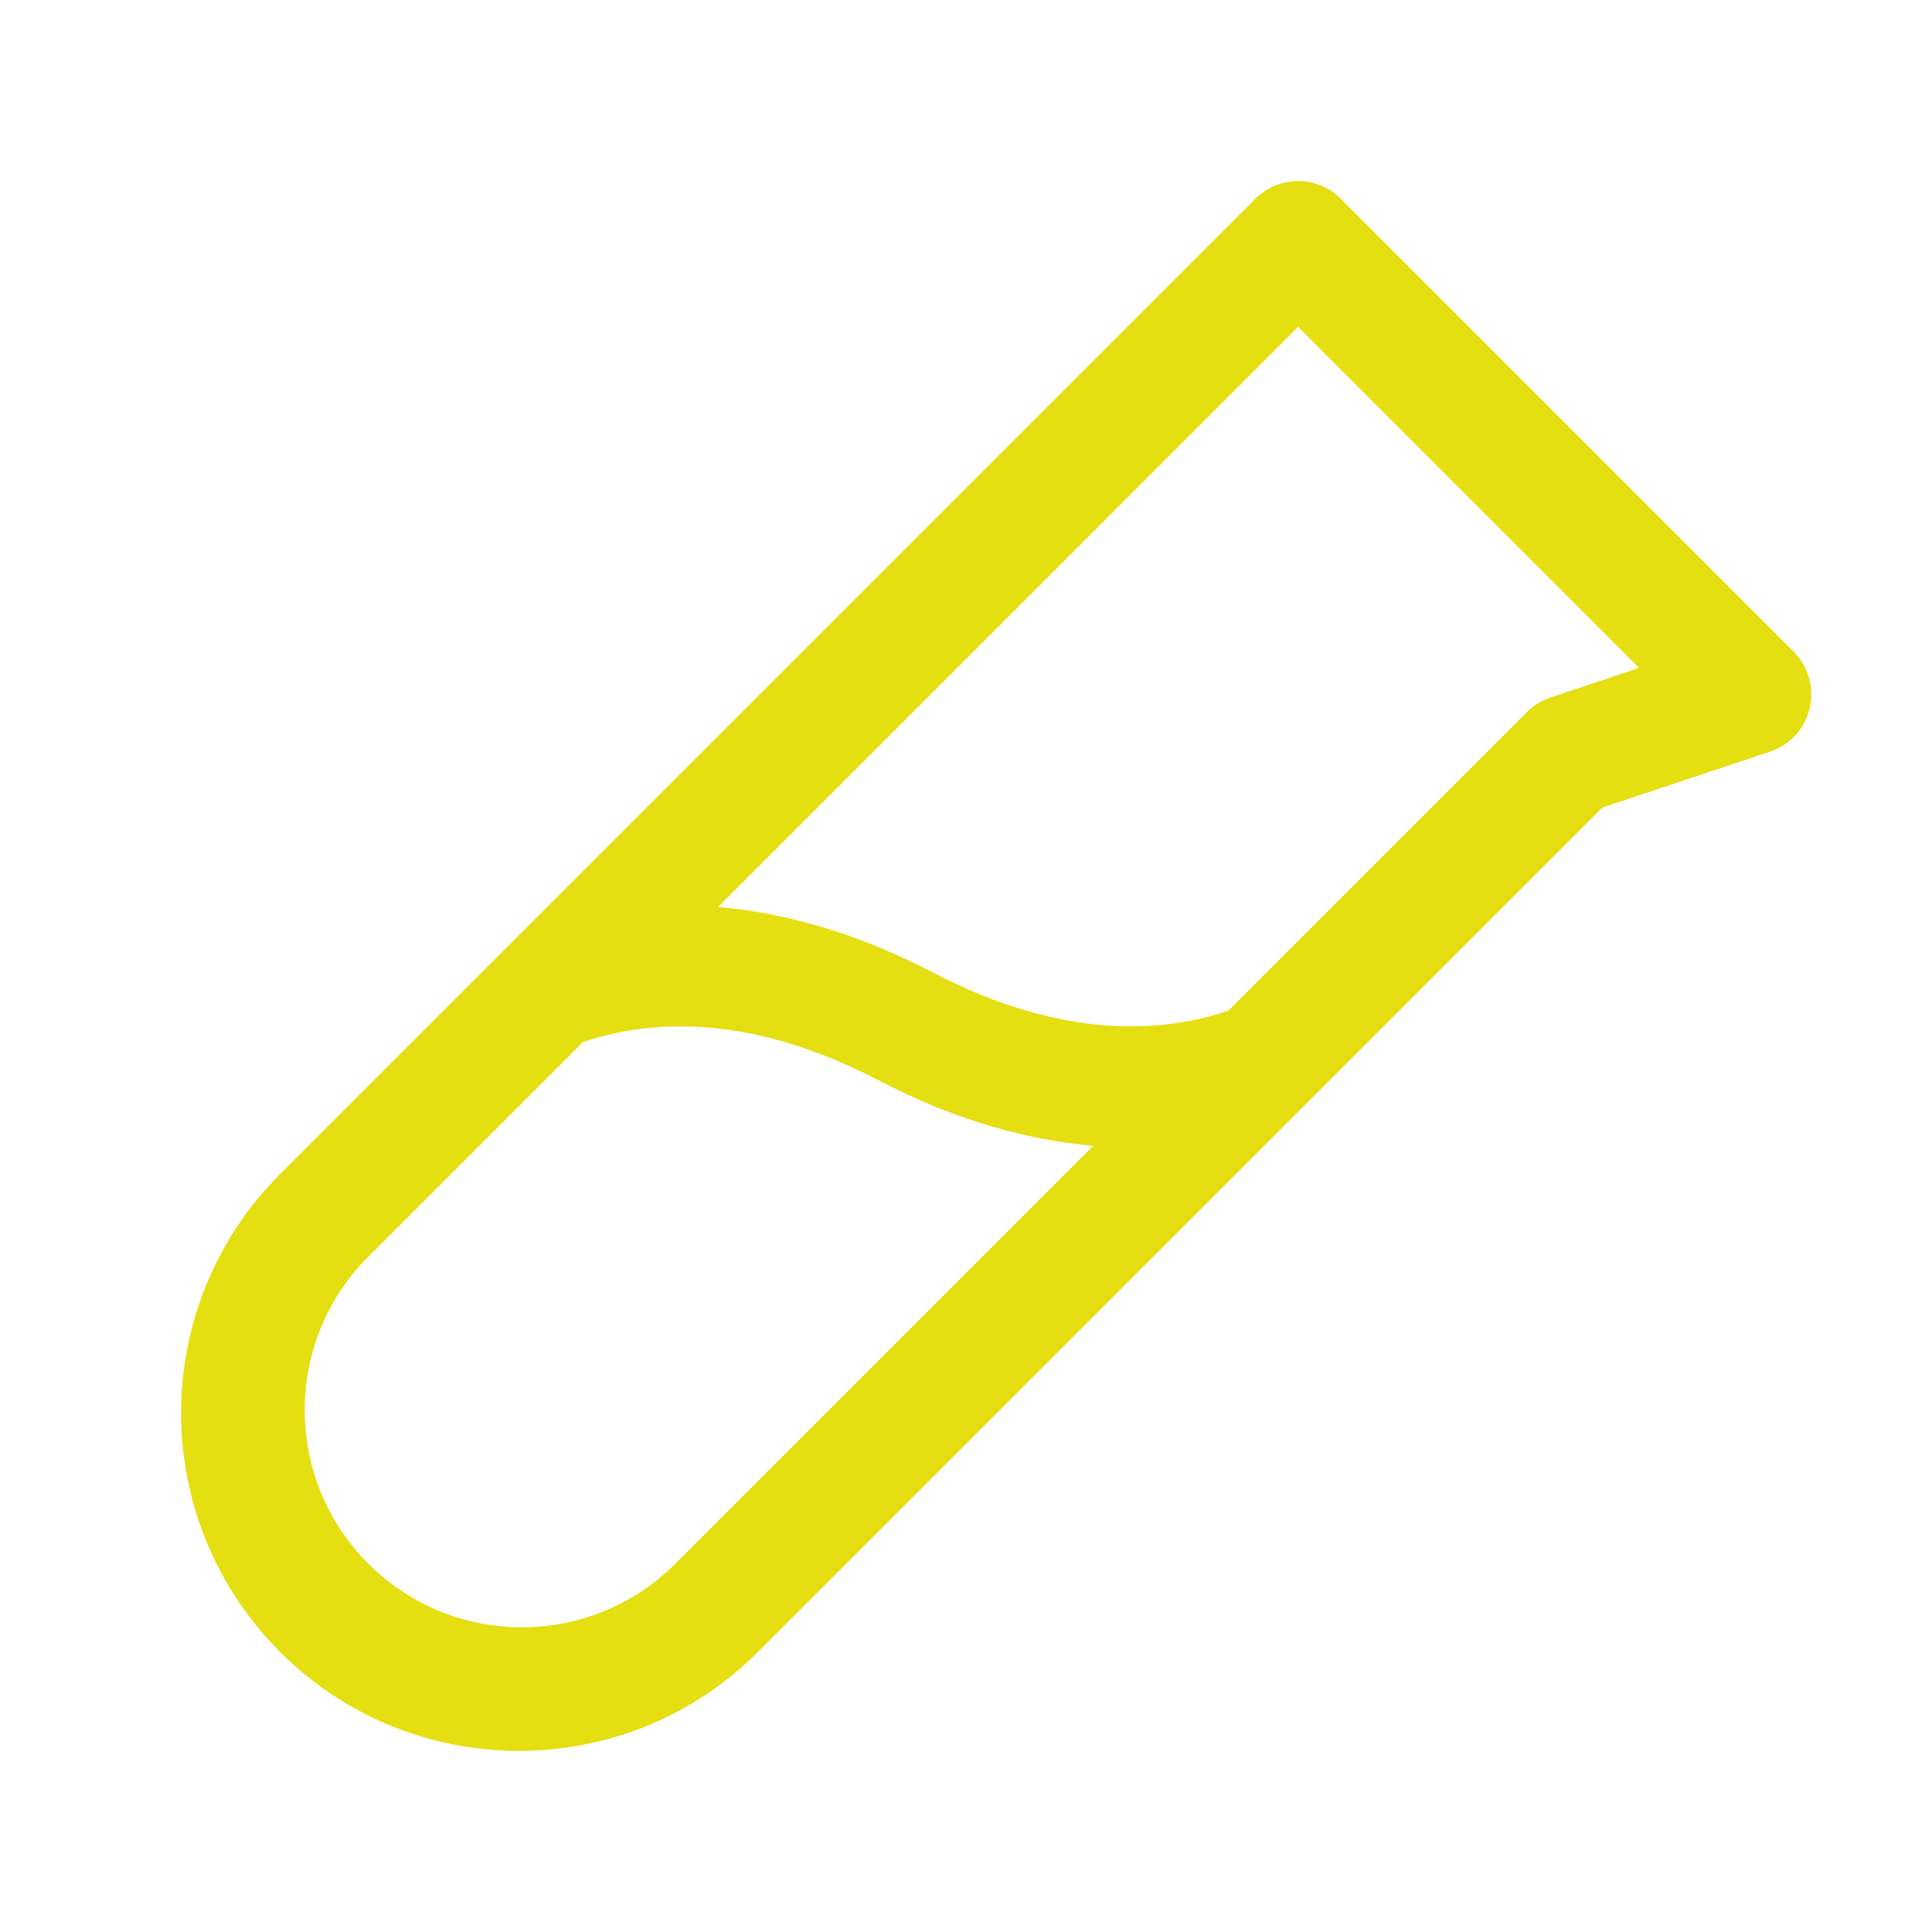
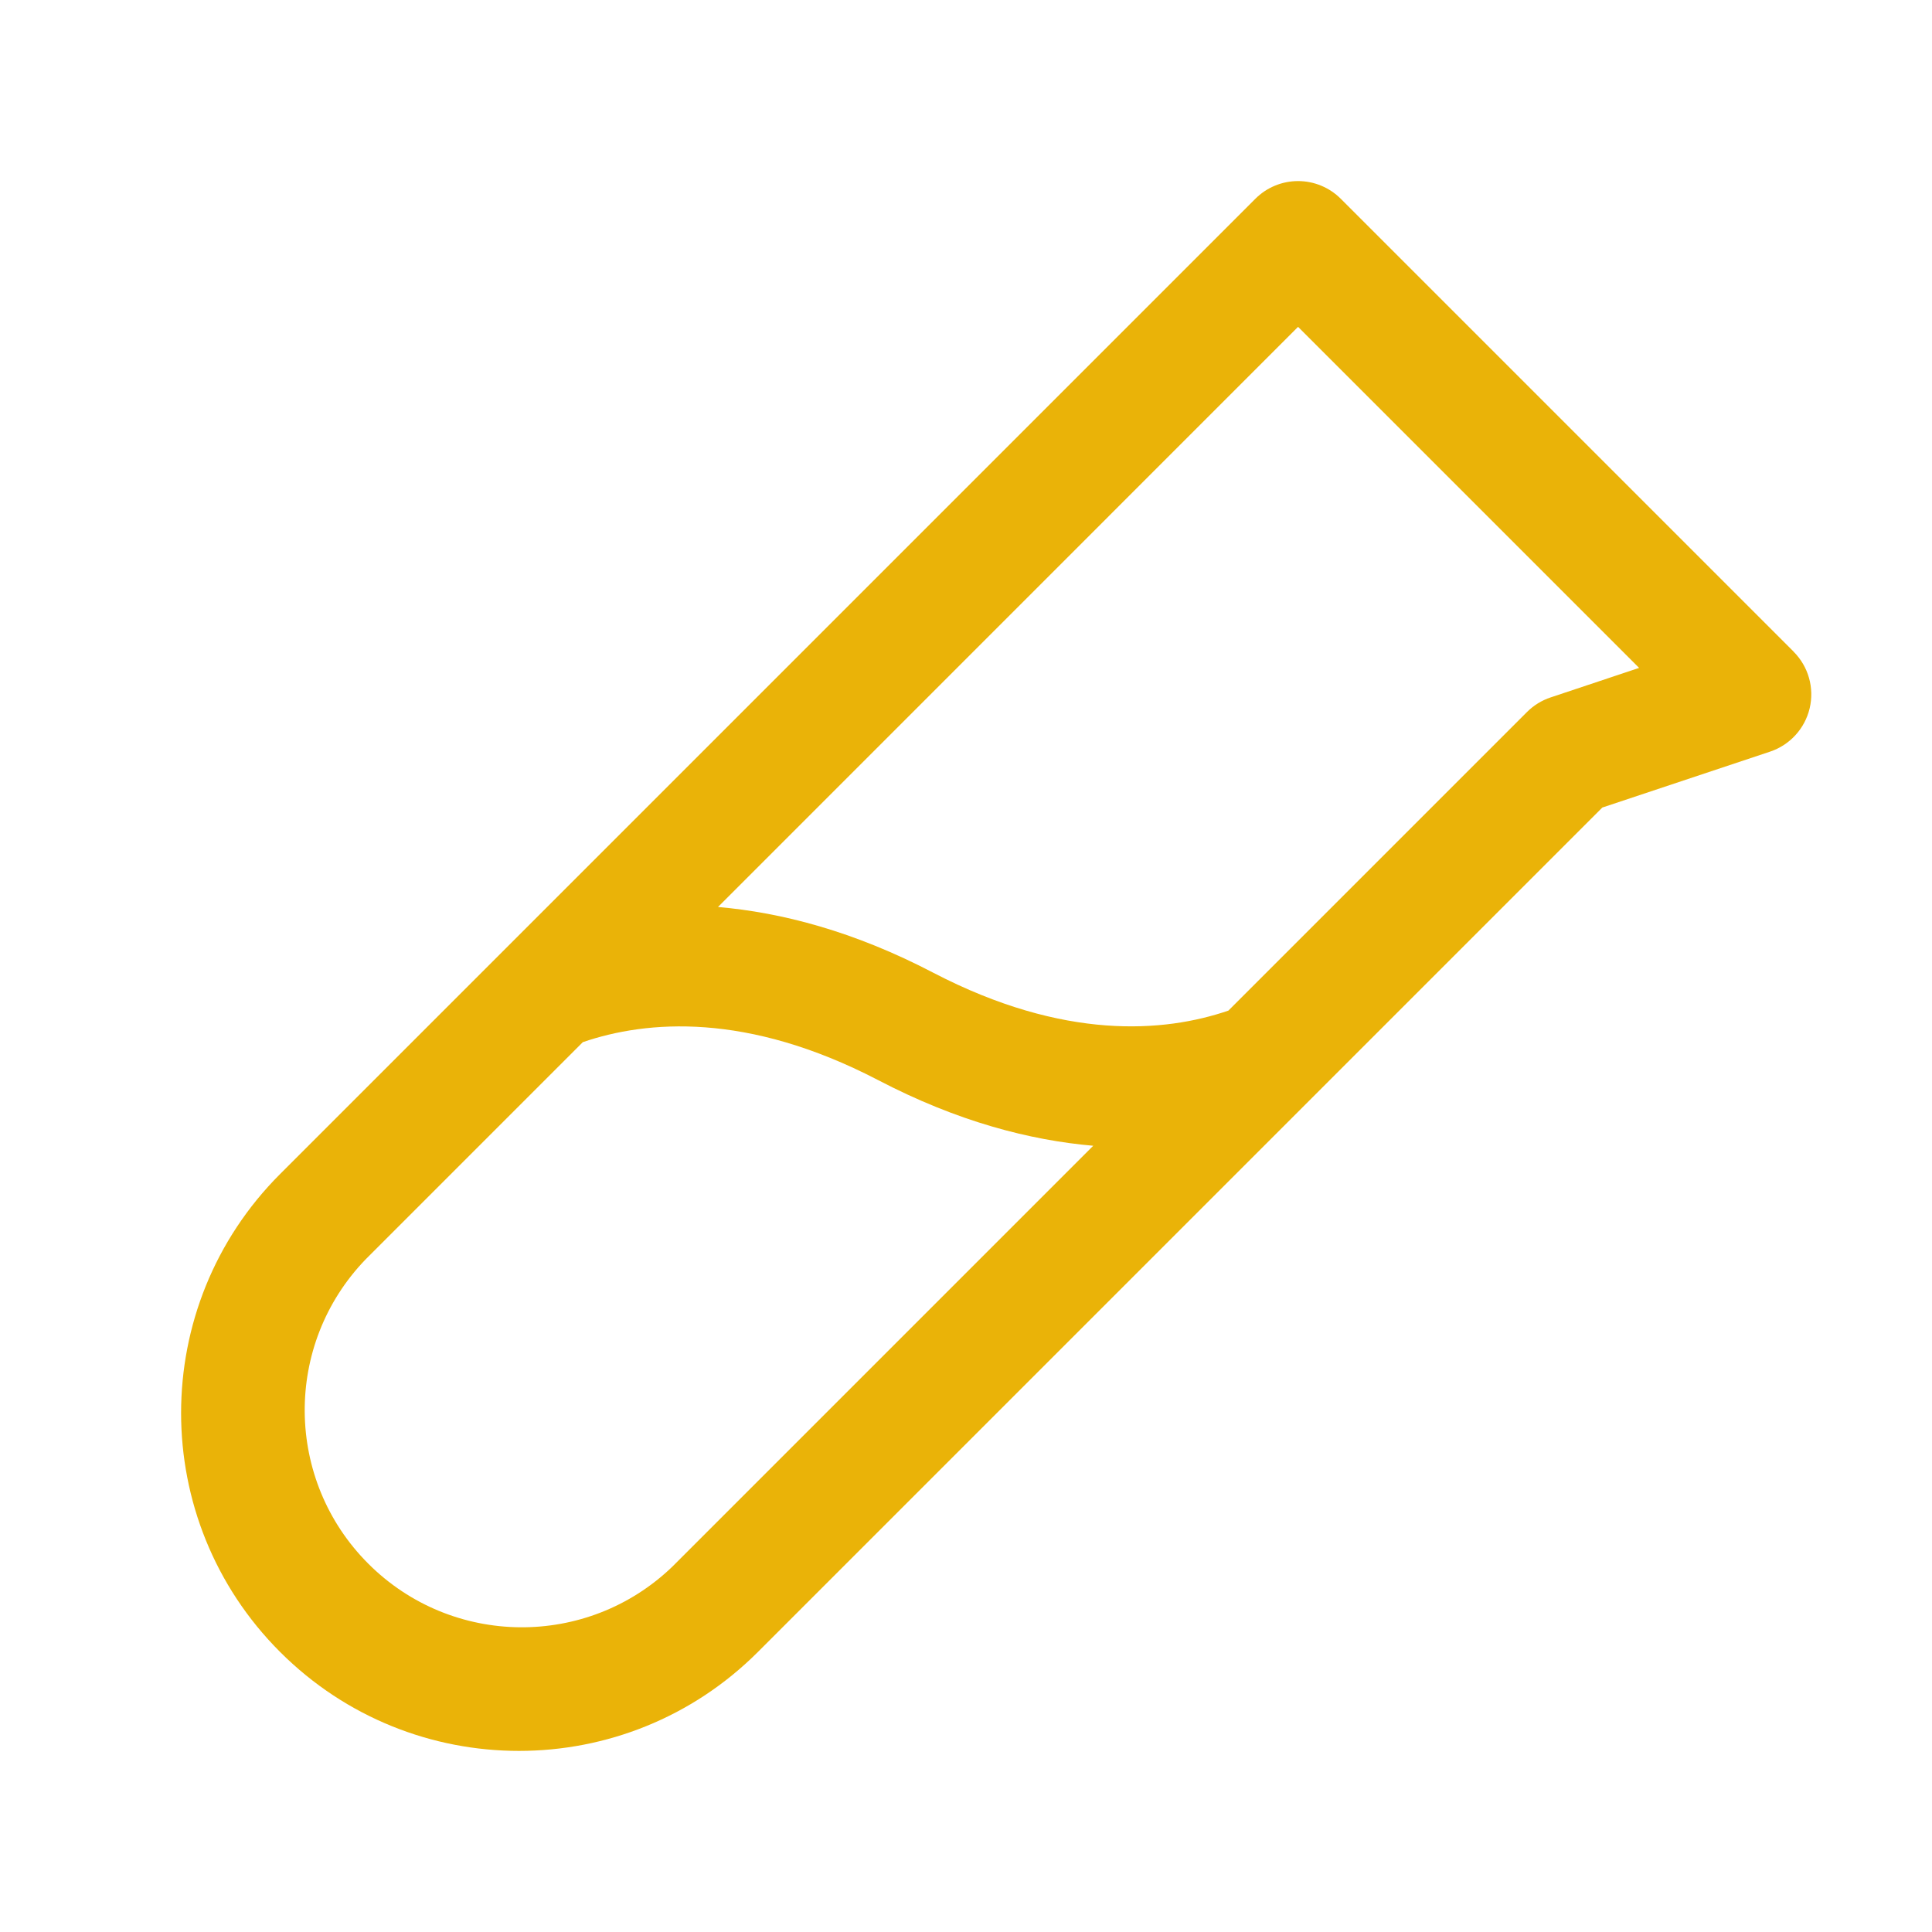
- <svg xmlns="http://www.w3.org/2000/svg" width="32" height="32" fill="#e5de10" viewBox="0 0 256 256">
+ <svg xmlns="http://www.w3.org/2000/svg" width="32" height="32" fill="#eab308" viewBox="0 0 256 256">
  <path d="M237.66,86.34l-60-60a8,8,0,0,0-11.32,0L37.11,155.57a44.77,44.77,0,0,0,63.32,63.32L212.32,107l22.21-7.4a8,8,0,0,0,3.13-13.25ZM89.11,207.57a28.77,28.77,0,0,1-40.68-40.68l28.8-28.8c8.47-2.9,21.75-4,39.07,5,10.6,5.54,20.18,8,28.56,8.73ZM205.47,92.41a8,8,0,0,0-3.13,1.93l-39.57,39.57c-8.47,2.9-21.75,4-39.07-5-10.6-5.54-20.18-8-28.56-8.73L172,43.31,217.19,88.5Z" />
</svg>
